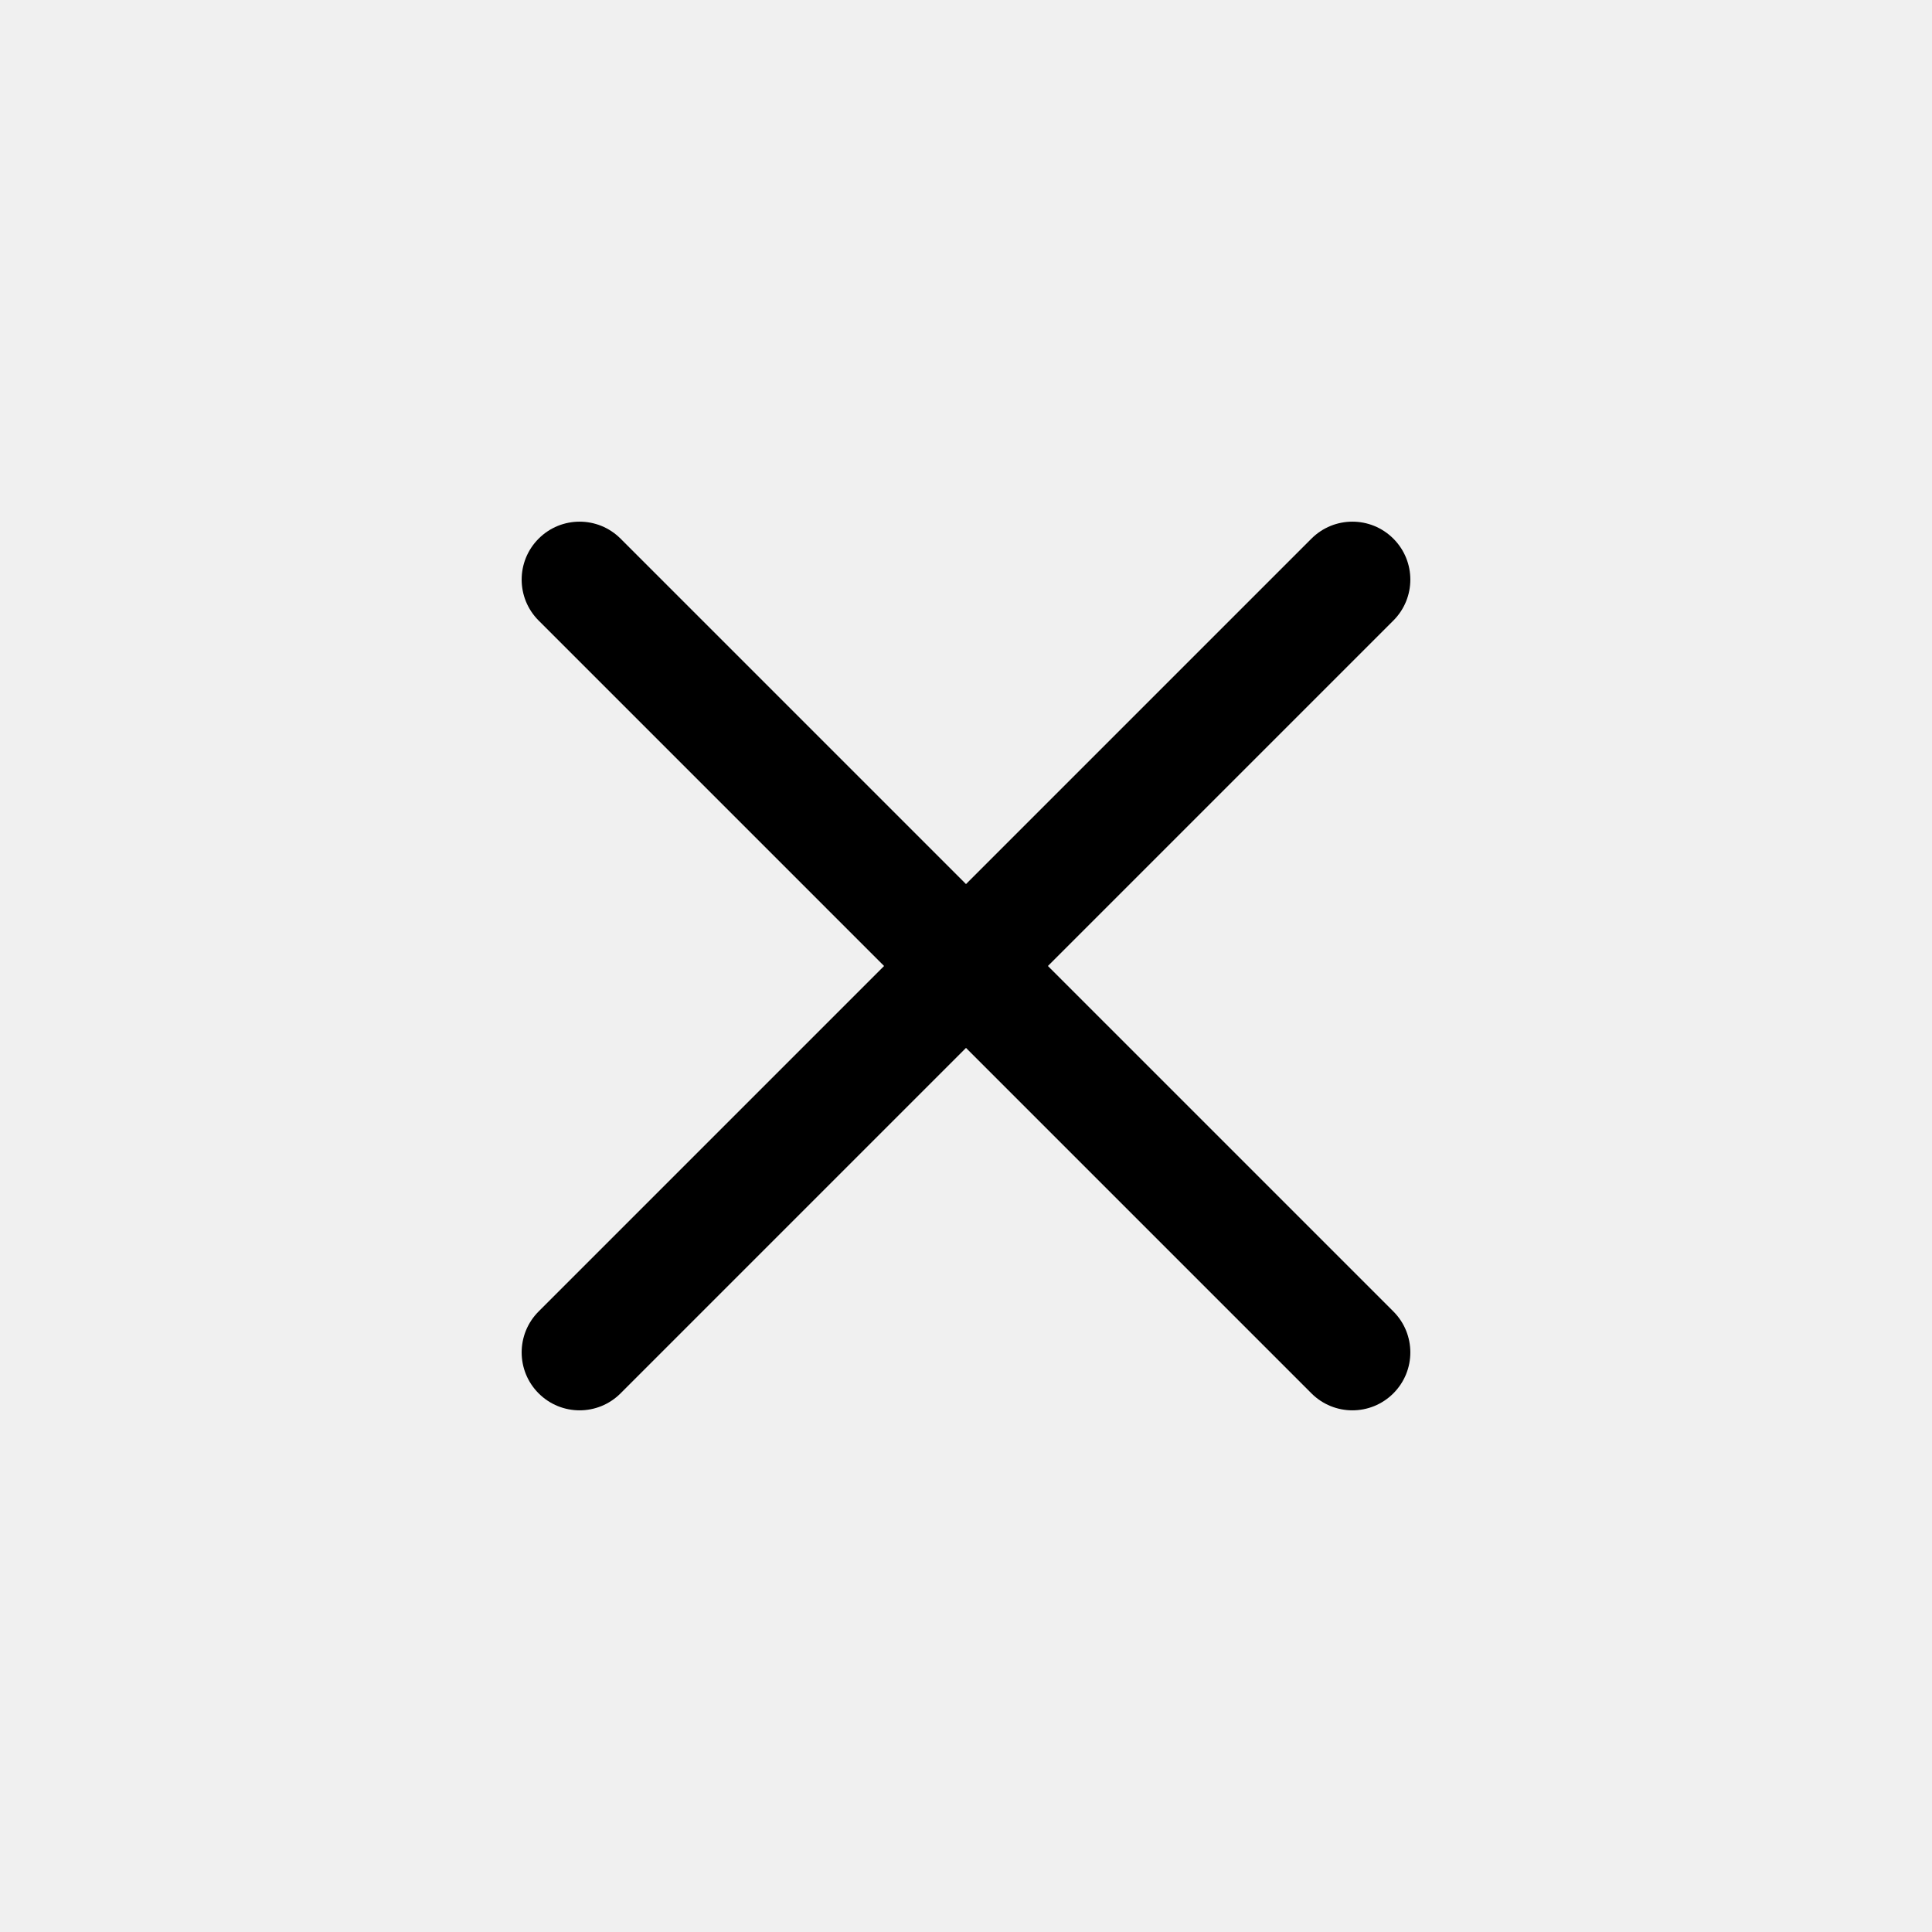
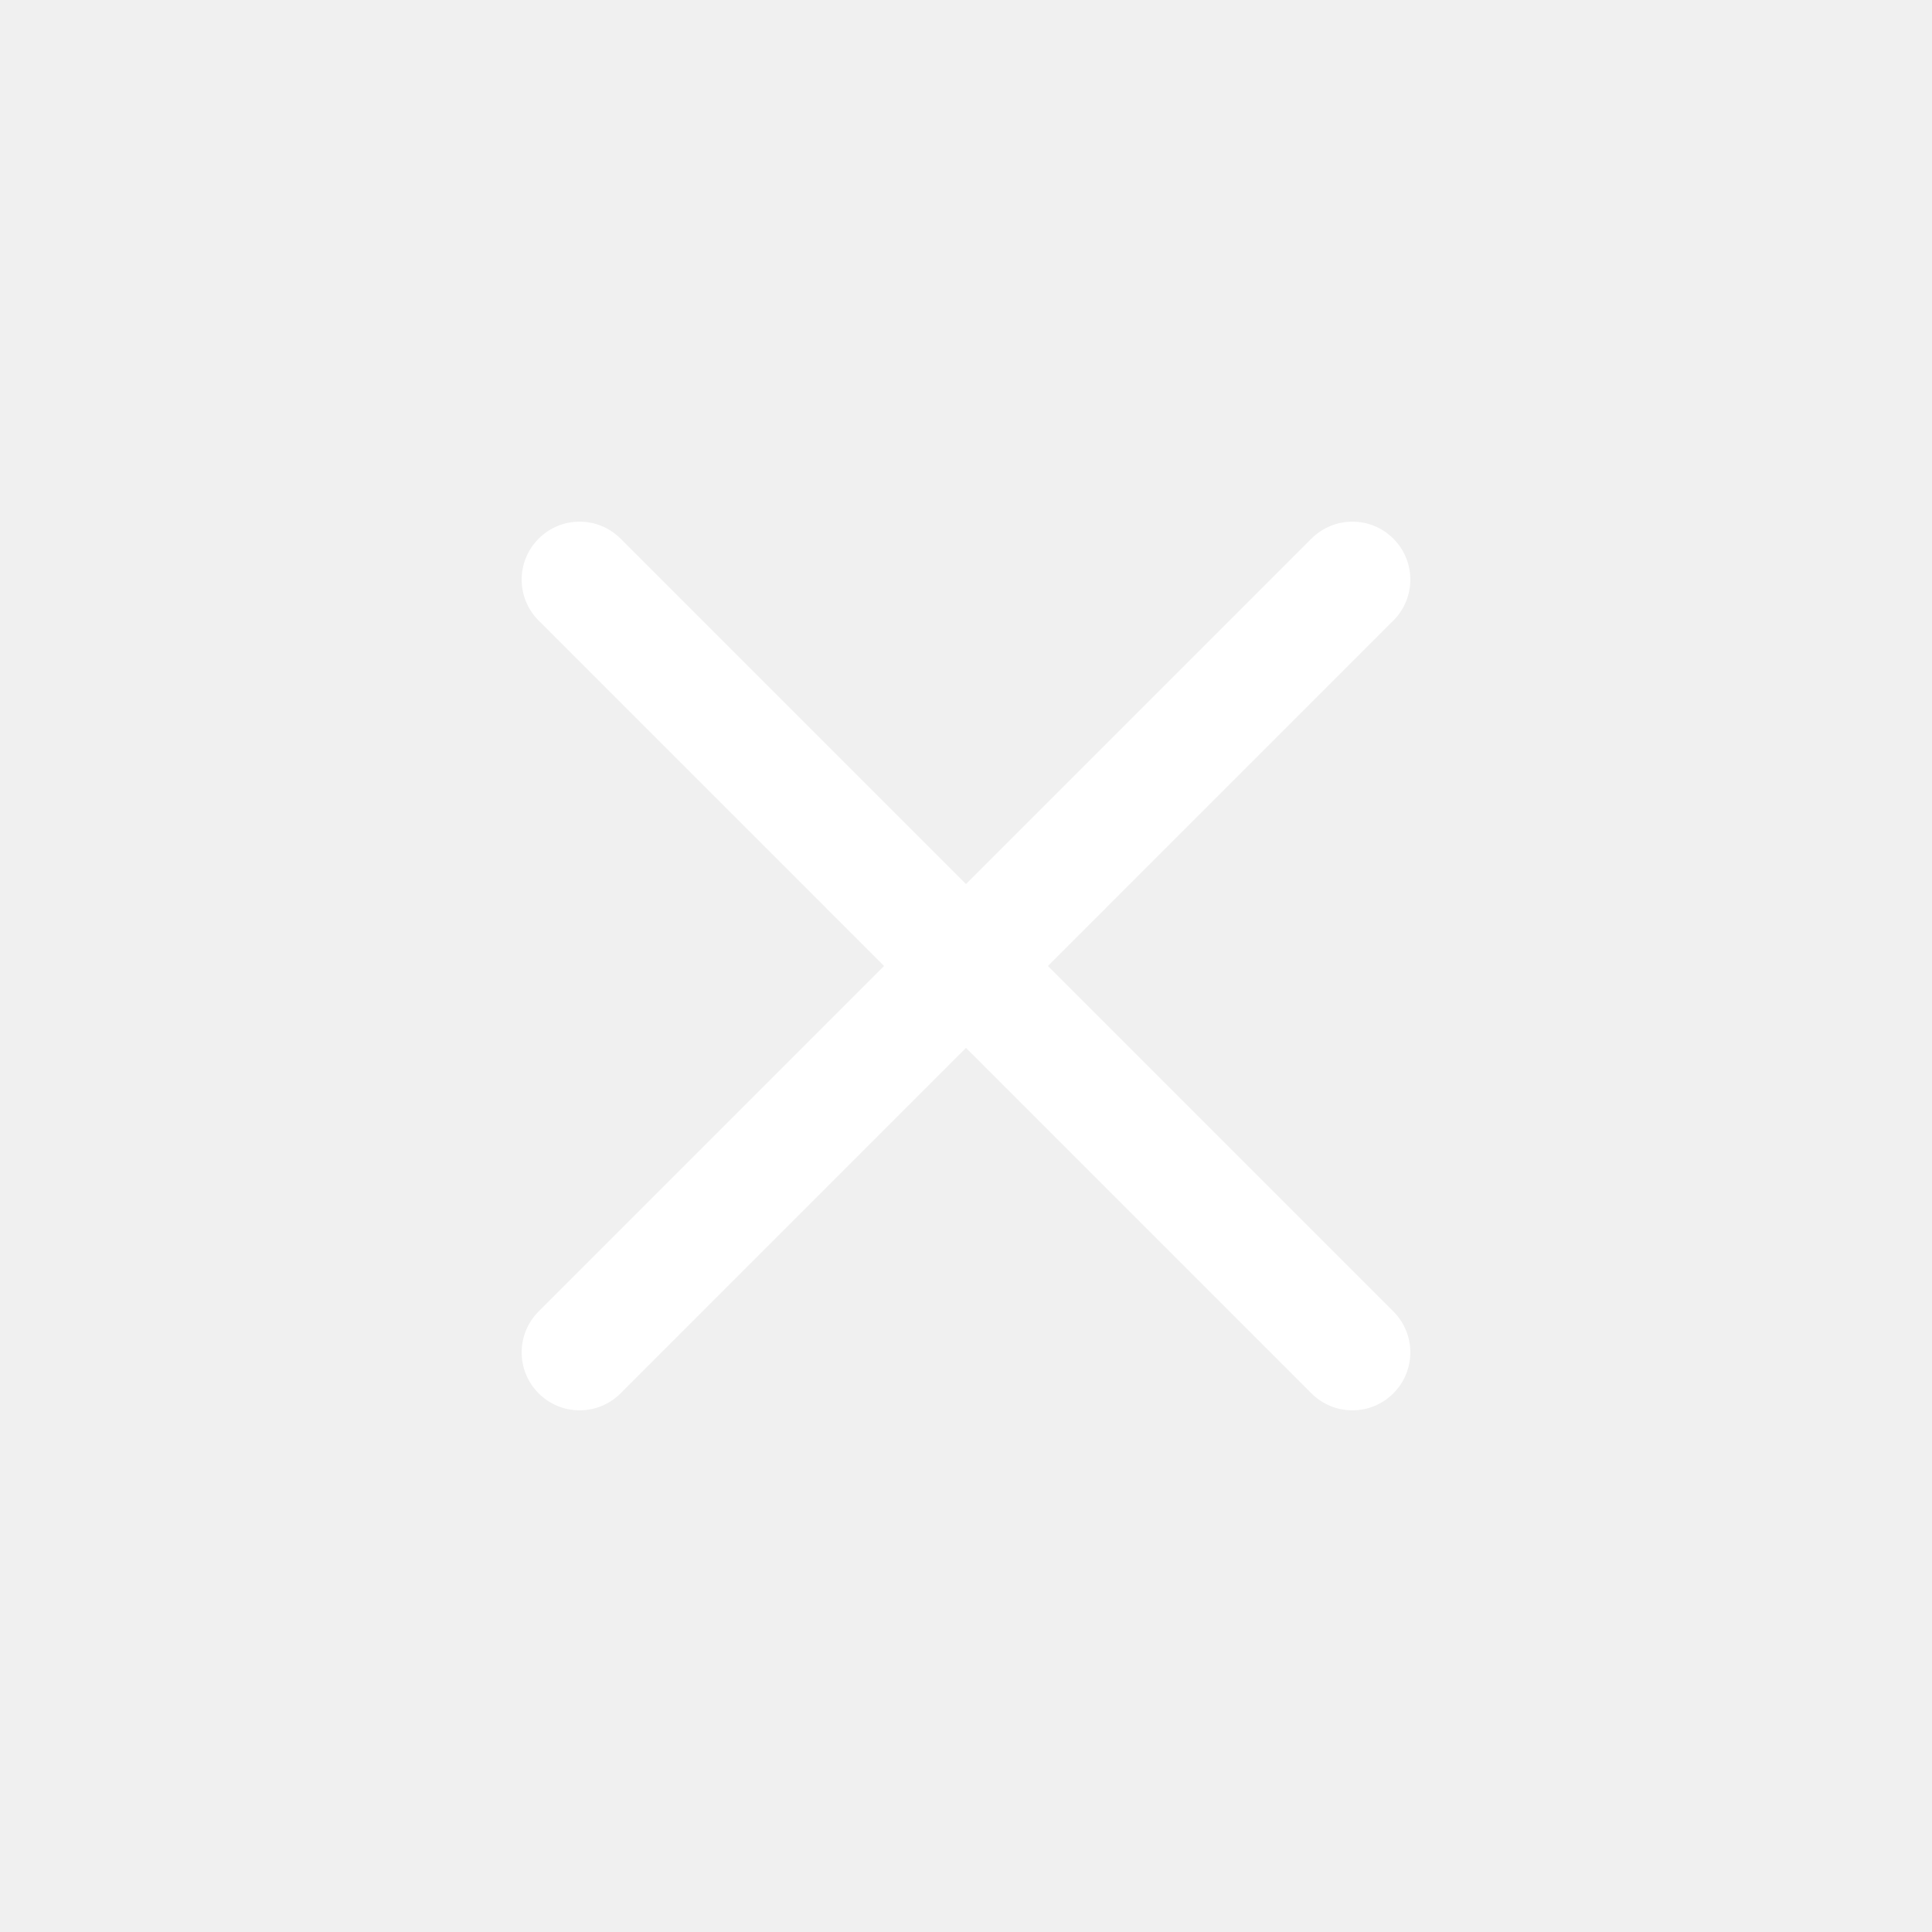
<svg xmlns="http://www.w3.org/2000/svg" width="800px" height="800px" viewBox="0 -0.5 25 25" fill="none">
-   <path d="M6.97 16.47C6.677 16.763 6.677 17.237 6.97 17.53C7.263 17.823 7.737 17.823 8.03 17.53L6.97 16.47ZM13.03 12.53C13.323 12.237 13.323 11.763 13.03 11.47C12.737 11.177 12.263 11.177 11.97 11.47L13.03 12.53ZM11.97 11.47C11.677 11.763 11.677 12.237 11.97 12.53C12.263 12.823 12.737 12.823 13.03 12.53L11.97 11.47ZM18.03 7.53C18.323 7.237 18.323 6.763 18.03 6.47C17.737 6.177 17.263 6.177 16.97 6.47L18.03 7.53ZM13.03 11.47C12.737 11.177 12.263 11.177 11.97 11.47C11.677 11.763 11.677 12.237 11.97 12.53L13.03 11.47ZM16.97 17.53C17.263 17.823 17.737 17.823 18.03 17.53C18.323 17.237 18.323 16.763 18.03 16.47L16.97 17.53ZM11.97 12.53C12.263 12.823 12.737 12.823 13.03 12.53C13.323 12.237 13.323 11.763 13.03 11.47L11.97 12.53ZM8.03 6.47C7.737 6.177 7.263 6.177 6.97 6.47C6.677 6.763 6.677 7.237 6.97 7.53L8.03 6.47ZM8.03 17.53L13.03 12.53L11.97 11.47L6.97 16.47L8.03 17.53ZM13.03 12.53L18.03 7.53L16.97 6.47L11.97 11.47L13.03 12.53ZM11.97 12.53L16.97 17.53L18.03 16.47L13.03 11.47L11.97 12.53ZM13.03 11.47L8.03 6.47L6.97 7.53L11.97 12.53L13.03 11.47Z" fill="#000000" />
+   <path d="M6.97 16.47C6.677 16.763 6.677 17.237 6.97 17.53C7.263 17.823 7.737 17.823 8.03 17.53L6.97 16.47ZM13.03 12.53C13.323 12.237 13.323 11.763 13.03 11.47C12.737 11.177 12.263 11.177 11.97 11.47L13.03 12.53ZM11.97 11.47C11.677 11.763 11.677 12.237 11.97 12.53C12.263 12.823 12.737 12.823 13.03 12.53L11.97 11.47ZM18.03 7.53C18.323 7.237 18.323 6.763 18.03 6.47C17.737 6.177 17.263 6.177 16.97 6.47L18.03 7.53ZM13.03 11.47C12.737 11.177 12.263 11.177 11.97 11.47C11.677 11.763 11.677 12.237 11.97 12.53L13.03 11.47ZM16.97 17.53C17.263 17.823 17.737 17.823 18.03 17.53C18.323 17.237 18.323 16.763 18.03 16.47L16.97 17.53ZM11.97 12.53C12.263 12.823 12.737 12.823 13.03 12.53C13.323 12.237 13.323 11.763 13.03 11.47L11.97 12.53ZM8.03 6.47C7.737 6.177 7.263 6.177 6.97 6.47C6.677 6.763 6.677 7.237 6.97 7.53L8.03 6.47ZM8.03 17.53L13.03 12.53L11.97 11.47L6.97 16.47L8.03 17.53ZM13.03 12.53L18.03 7.53L16.97 6.47L11.97 11.47L13.03 12.53ZM11.97 12.53L16.97 17.53L18.03 16.47L13.03 11.47L11.97 12.53ZM13.03 11.47L8.03 6.47L6.97 7.53L11.97 12.53L13.03 11.47Z" fill="white" />
</svg>
